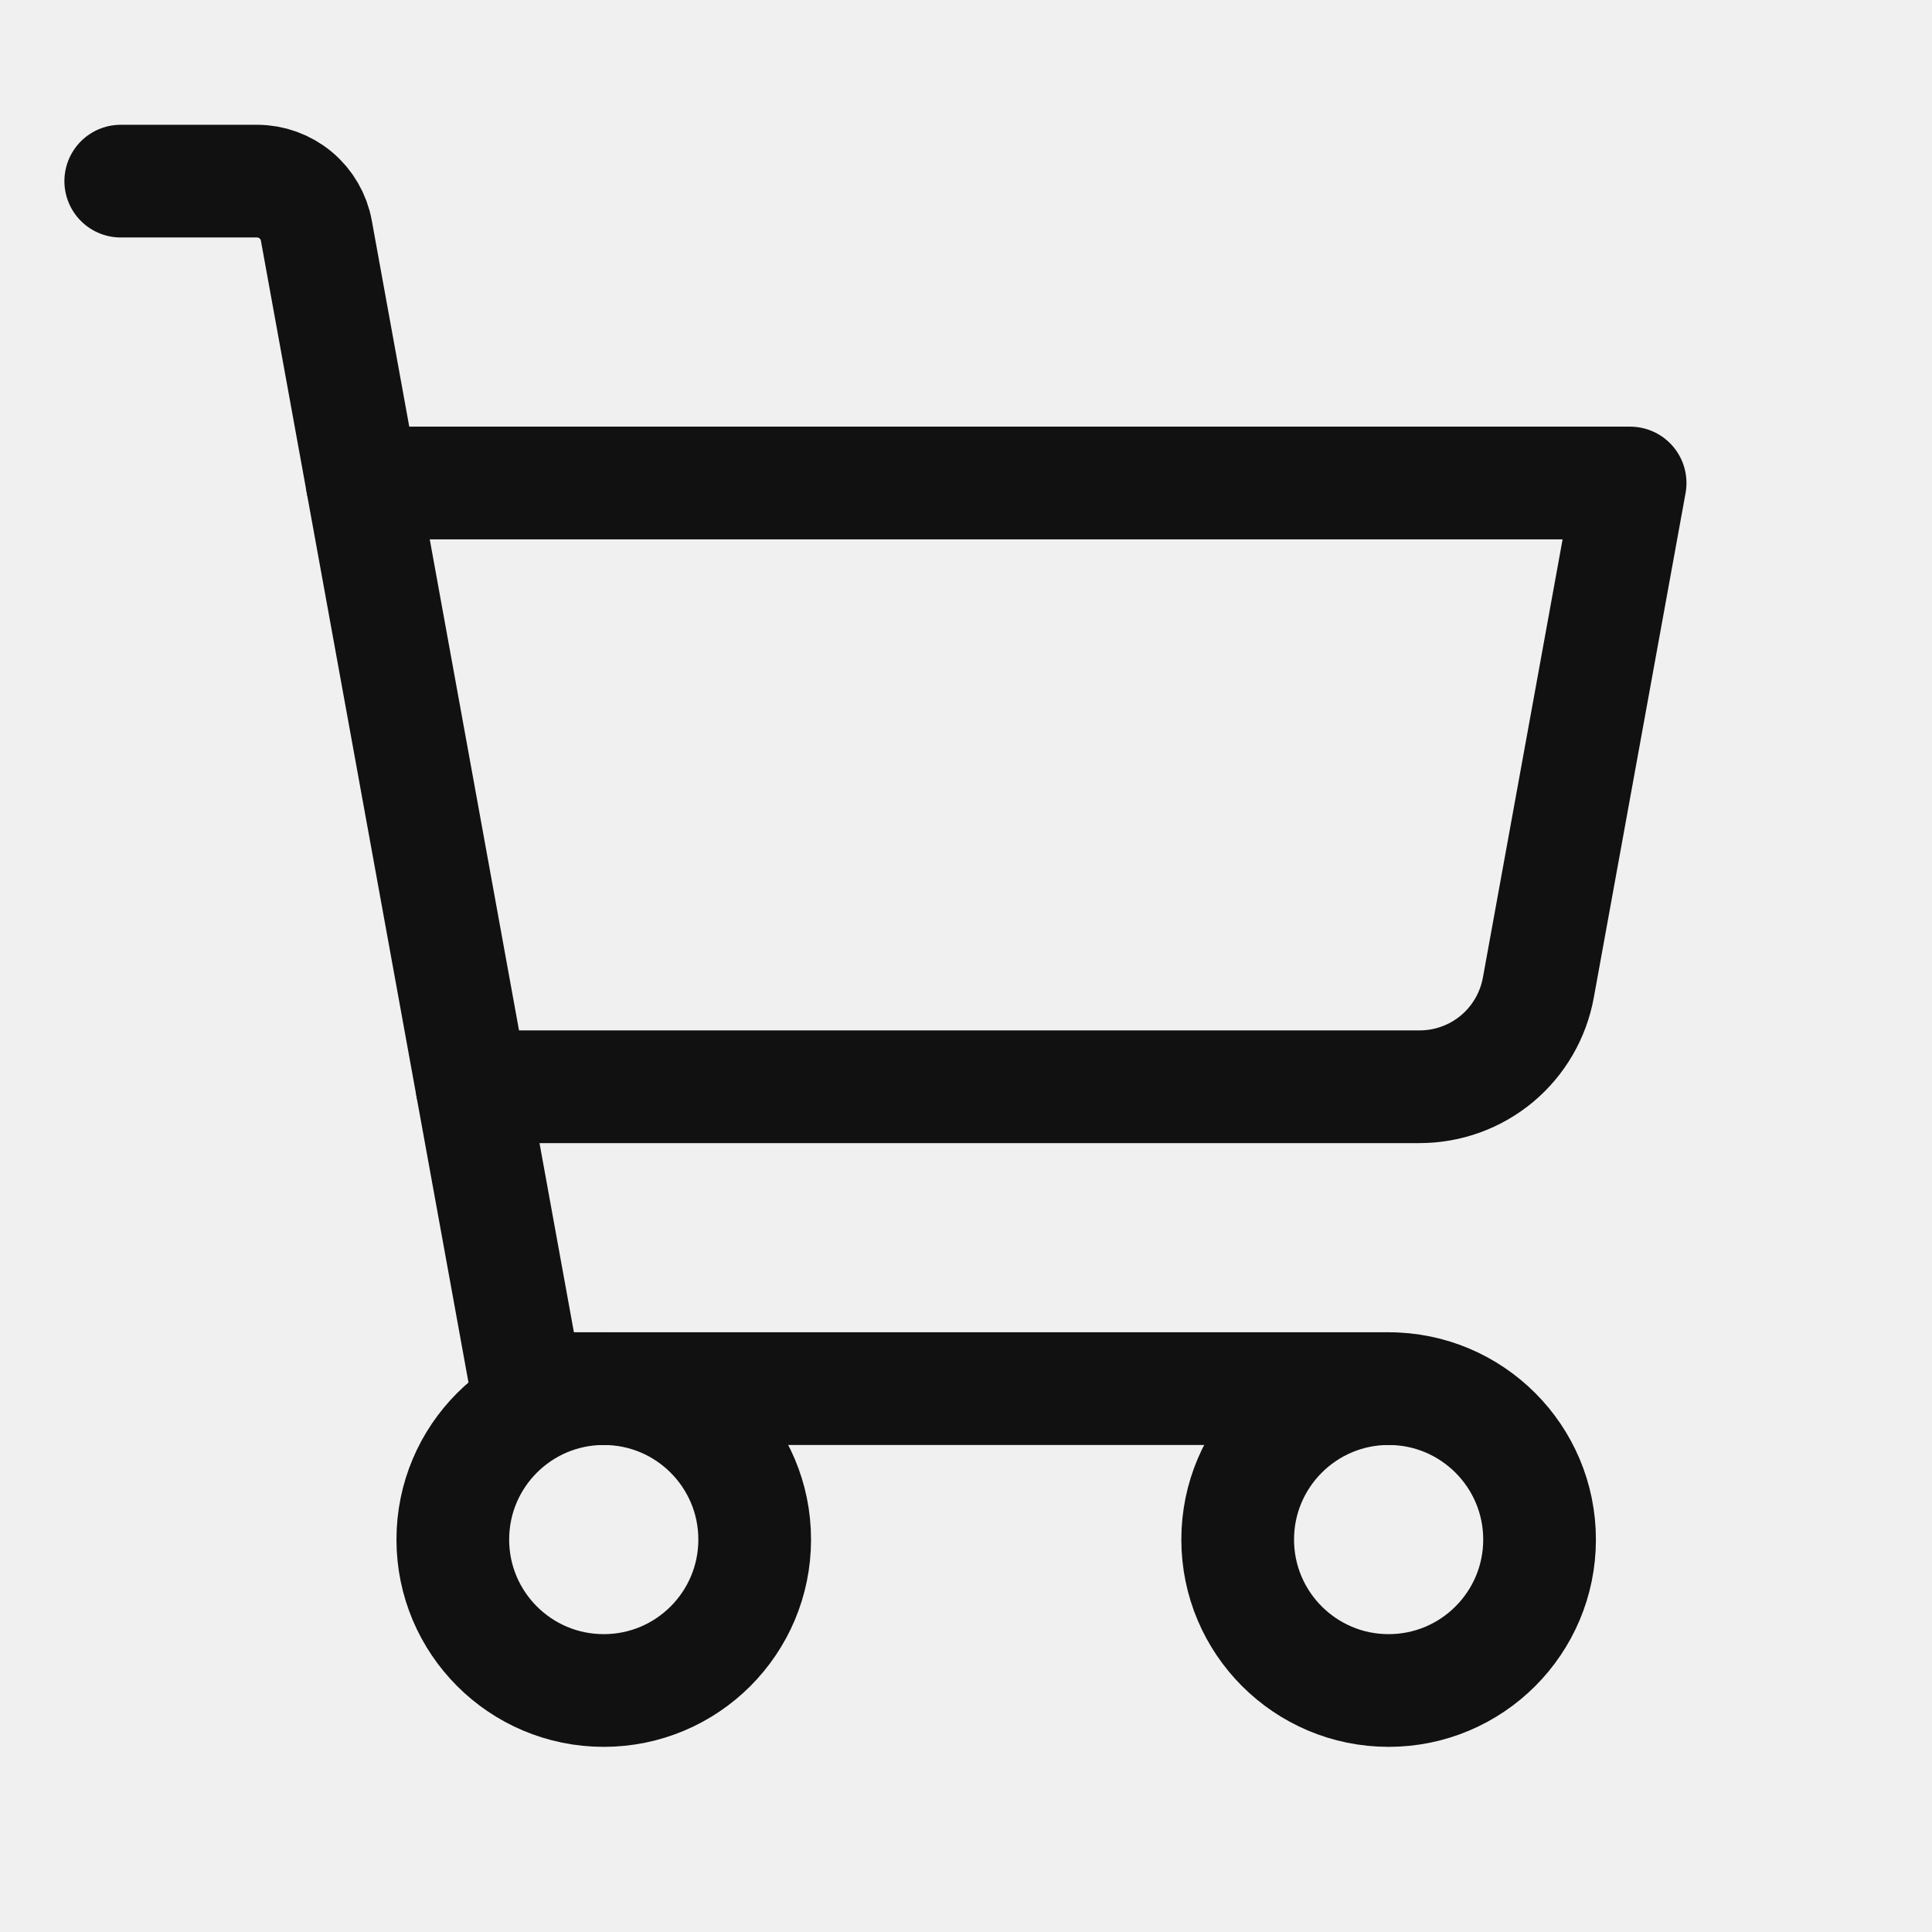
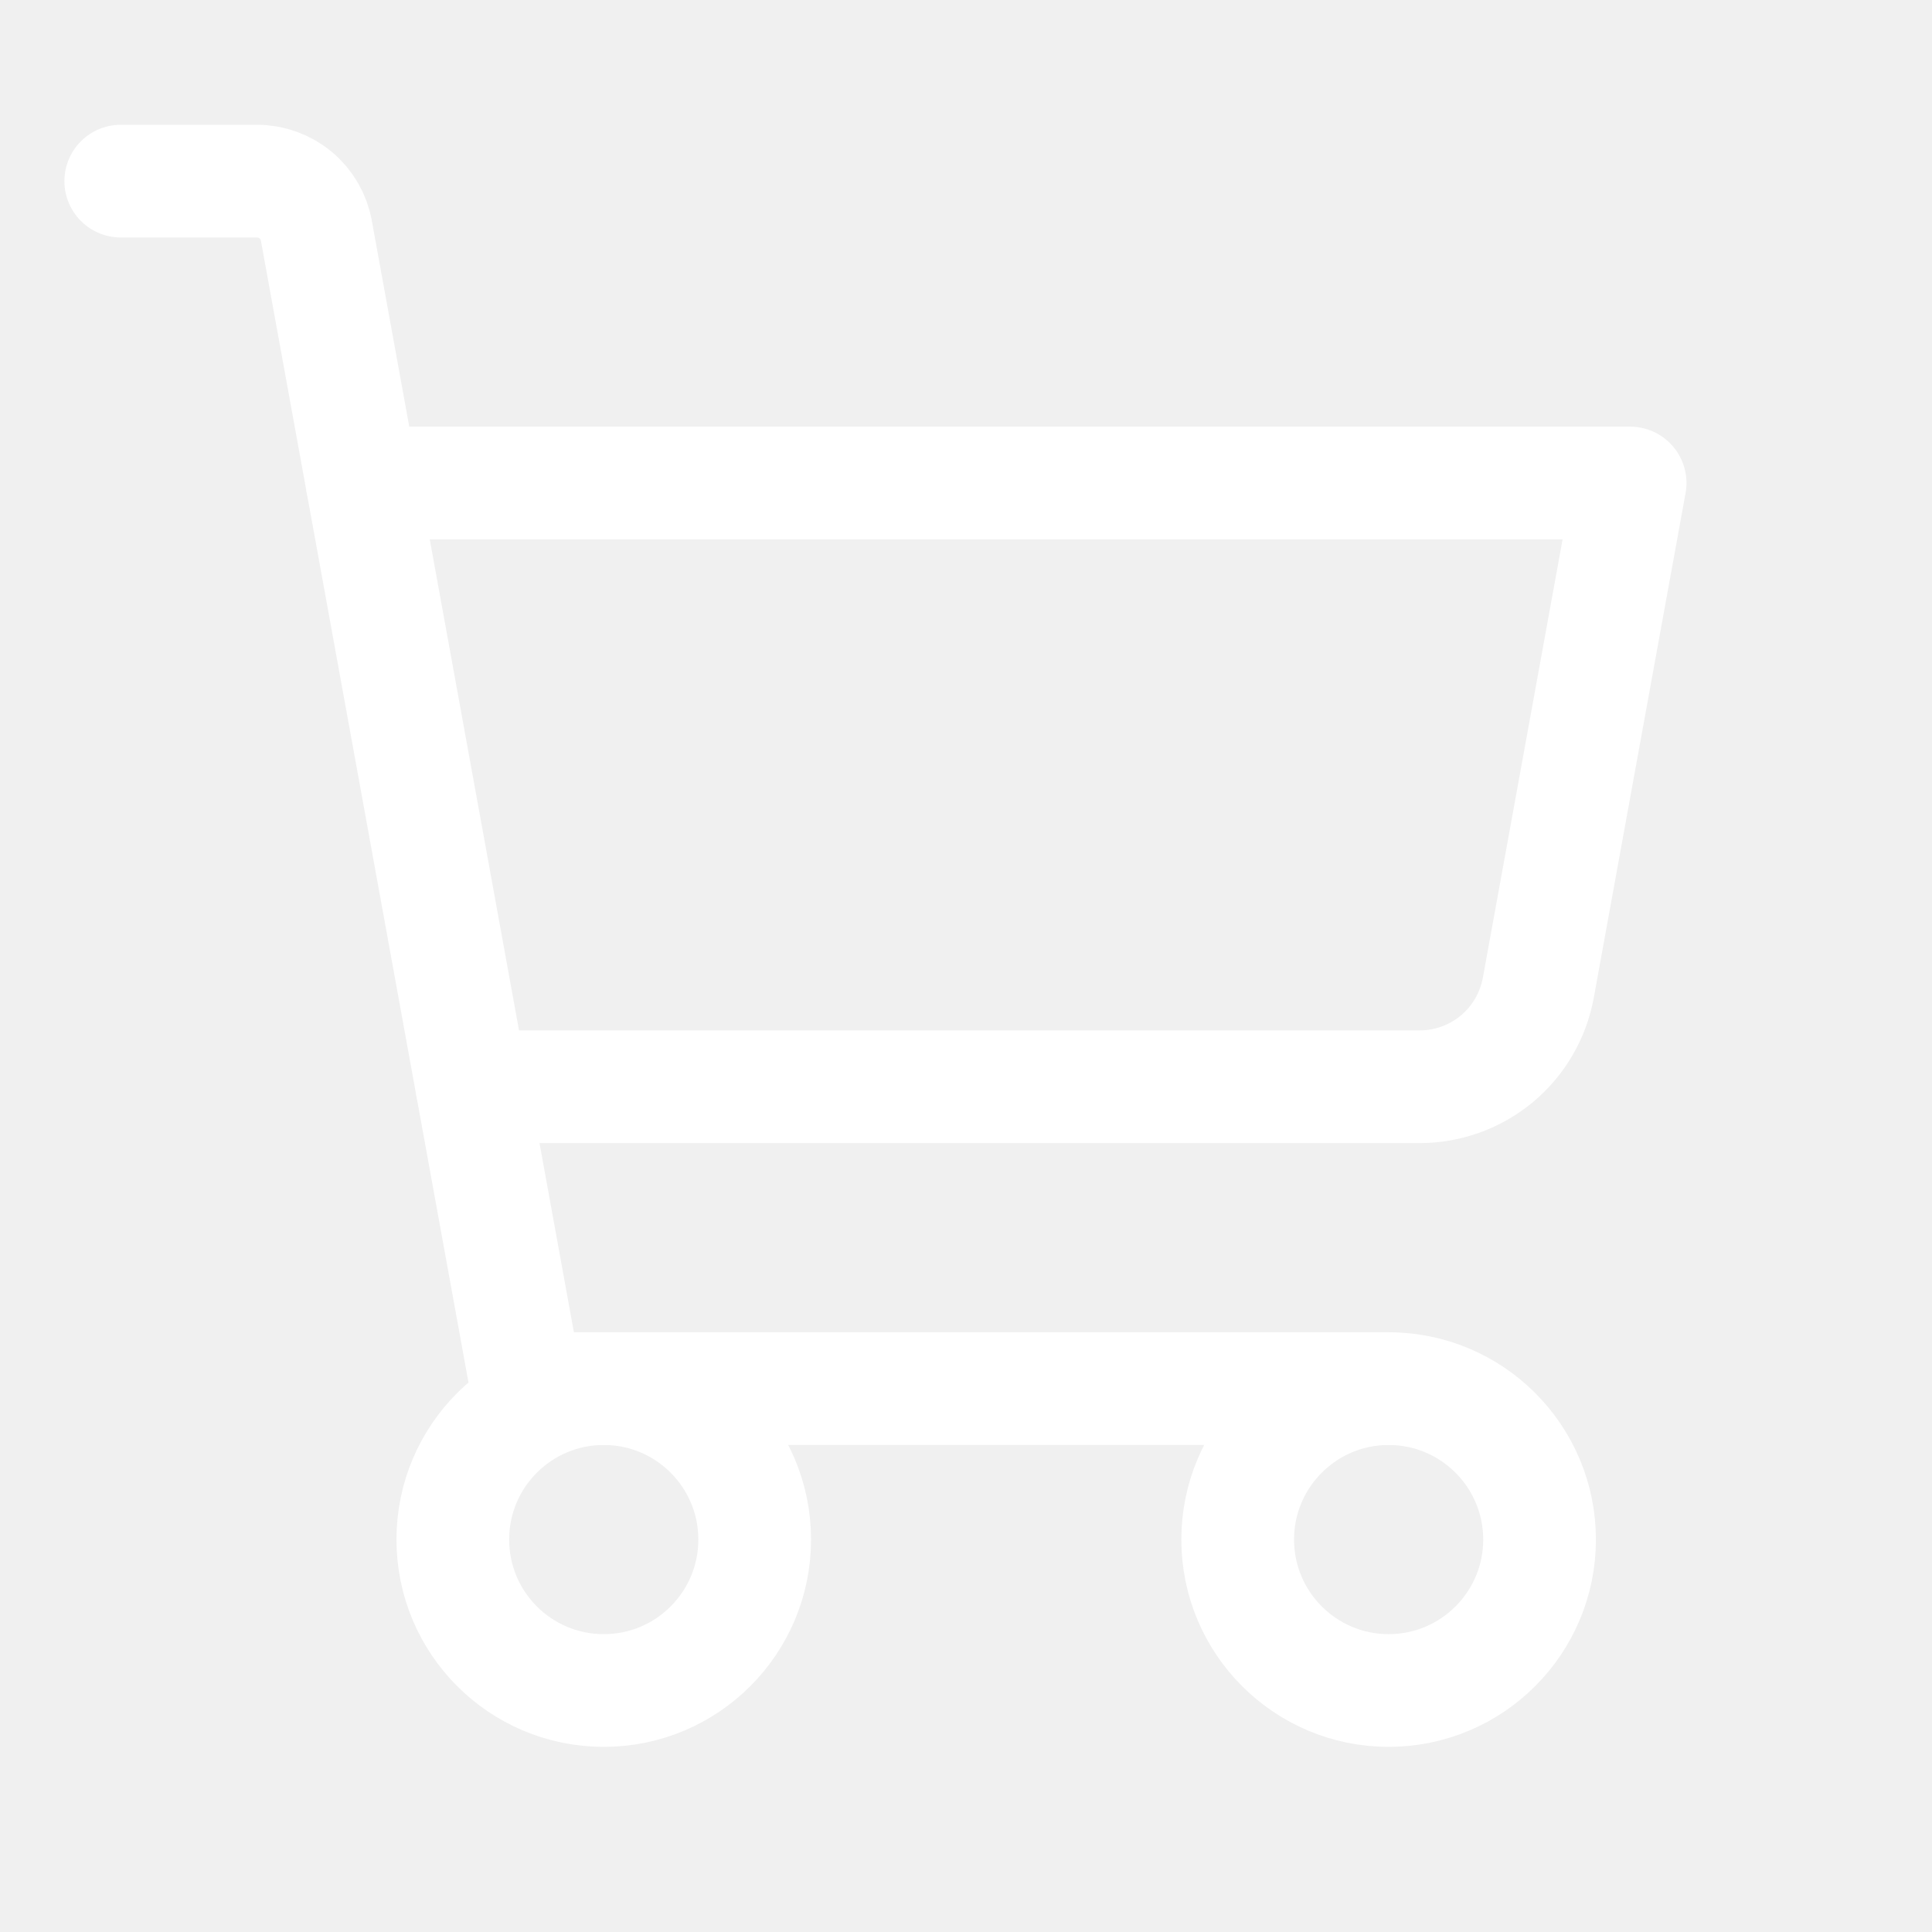
<svg xmlns="http://www.w3.org/2000/svg" width="24" height="24" viewBox="0 0 24 24" fill="none">
-   <path d="M17.25 17.25H6.545L3.93 2.866C3.899 2.693 3.808 2.537 3.673 2.424C3.538 2.312 3.368 2.25 3.192 2.25H1.5" stroke="#111112" stroke-width="1.4" stroke-linecap="round" stroke-linejoin="round" />
-   <path d="M7.5 21C8.536 21 9.375 20.16 9.375 19.125C9.375 18.09 8.536 17.25 7.5 17.25C6.464 17.25 5.625 18.09 5.625 19.125C5.625 20.16 6.464 21 7.5 21Z" stroke="#111112" stroke-width="1.4" stroke-linecap="round" stroke-linejoin="round" />
-   <path d="M17.25 21C18.285 21 19.125 20.16 19.125 19.125C19.125 18.09 18.285 17.25 17.25 17.25C16.215 17.25 15.375 18.09 15.375 19.125C15.375 20.16 16.215 21 17.25 21Z" stroke="#111112" stroke-width="1.4" stroke-linecap="round" stroke-linejoin="round" />
-   <path d="M5.864 13.5H17.634C17.986 13.5 18.326 13.377 18.596 13.152C18.865 12.927 19.047 12.614 19.11 12.268L20.25 6H4.5" stroke="#111112" stroke-width="1.4" stroke-linecap="round" stroke-linejoin="round" />
+   <path d="M17.25 17.25H6.545L3.93 2.866C3.899 2.693 3.808 2.537 3.673 2.424C3.538 2.312 3.368 2.25 3.192 2.25H1.5" stroke="#fff" stroke-width="1.4" stroke-linecap="round" stroke-linejoin="round" />
+   <path d="M7.5 21C8.536 21 9.375 20.16 9.375 19.125C9.375 18.09 8.536 17.25 7.5 17.25C6.464 17.25 5.625 18.09 5.625 19.125C5.625 20.16 6.464 21 7.5 21Z" stroke="#fff" stroke-width="1.4" stroke-linecap="round" stroke-linejoin="round" />
+   <path d="M17.25 21C18.285 21 19.125 20.16 19.125 19.125C19.125 18.09 18.285 17.25 17.25 17.25C16.215 17.25 15.375 18.09 15.375 19.125C15.375 20.16 16.215 21 17.25 21Z" stroke="#fff" stroke-width="1.4" stroke-linecap="round" stroke-linejoin="round" />
+   <path d="M5.864 13.5H17.634C17.986 13.5 18.326 13.377 18.596 13.152C18.865 12.927 19.047 12.614 19.11 12.268L20.25 6H4.5" stroke="#fff" stroke-width="1.4" stroke-linecap="round" stroke-linejoin="round" />
</svg>
